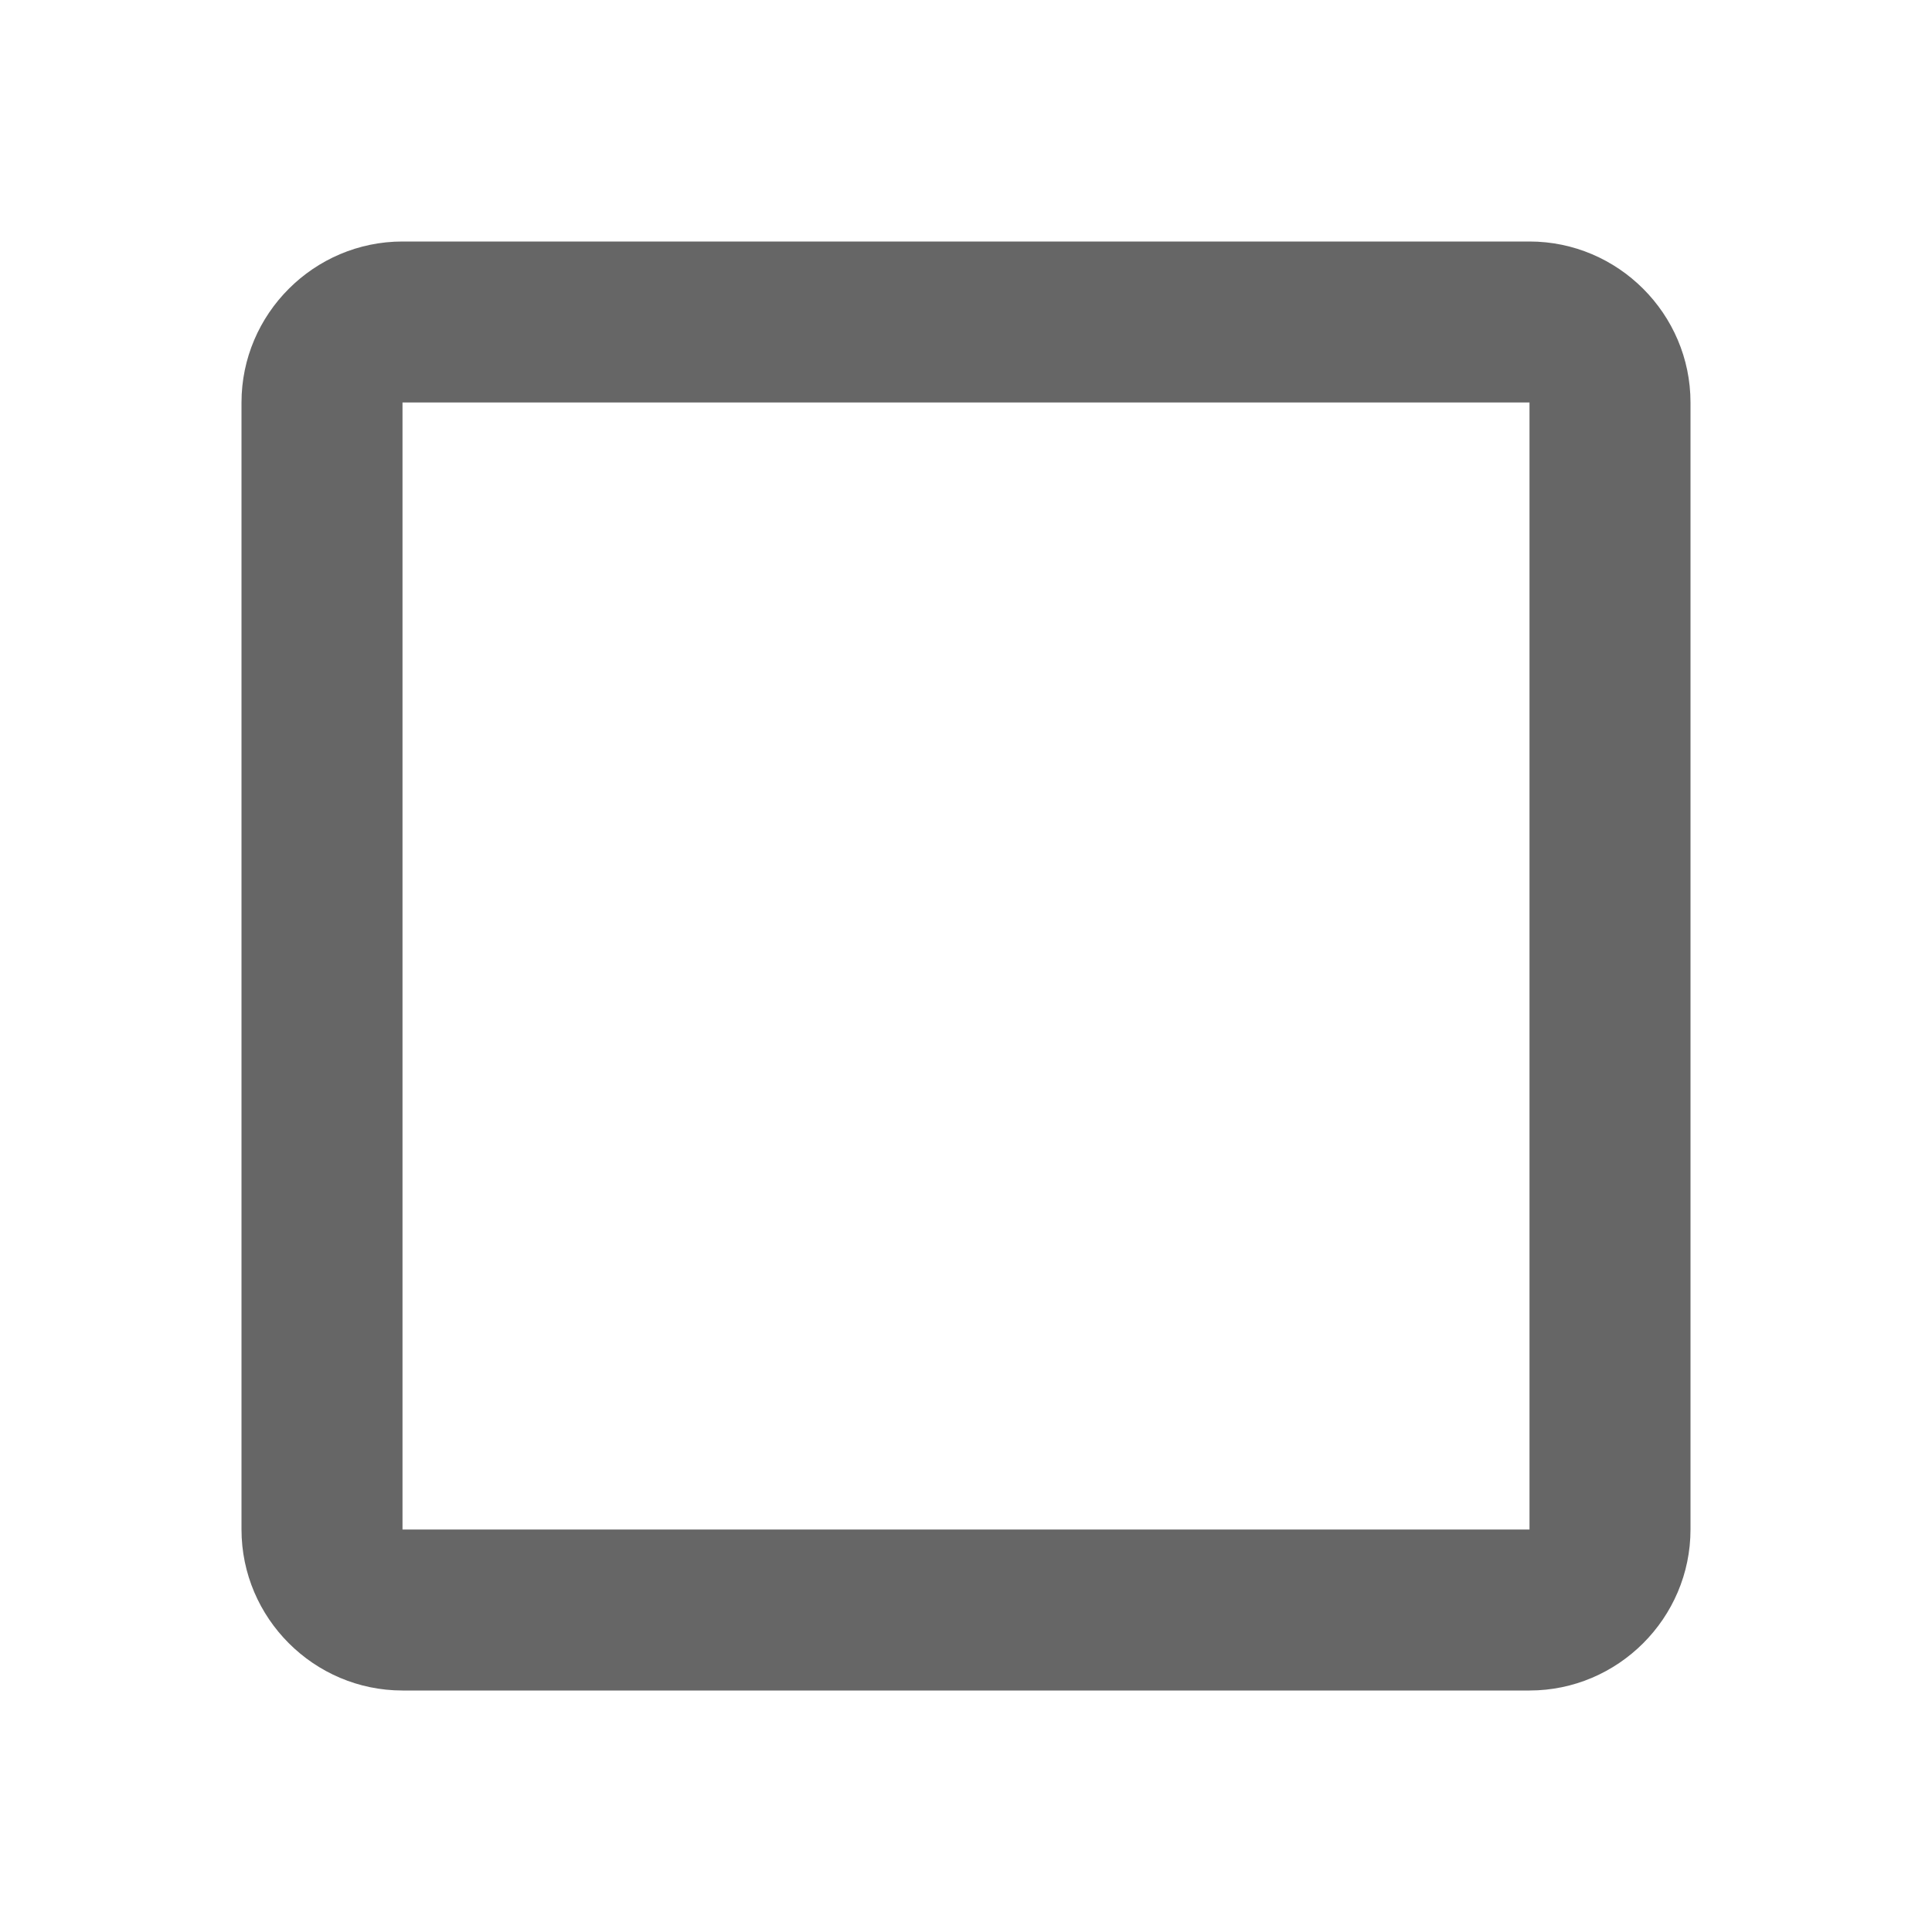
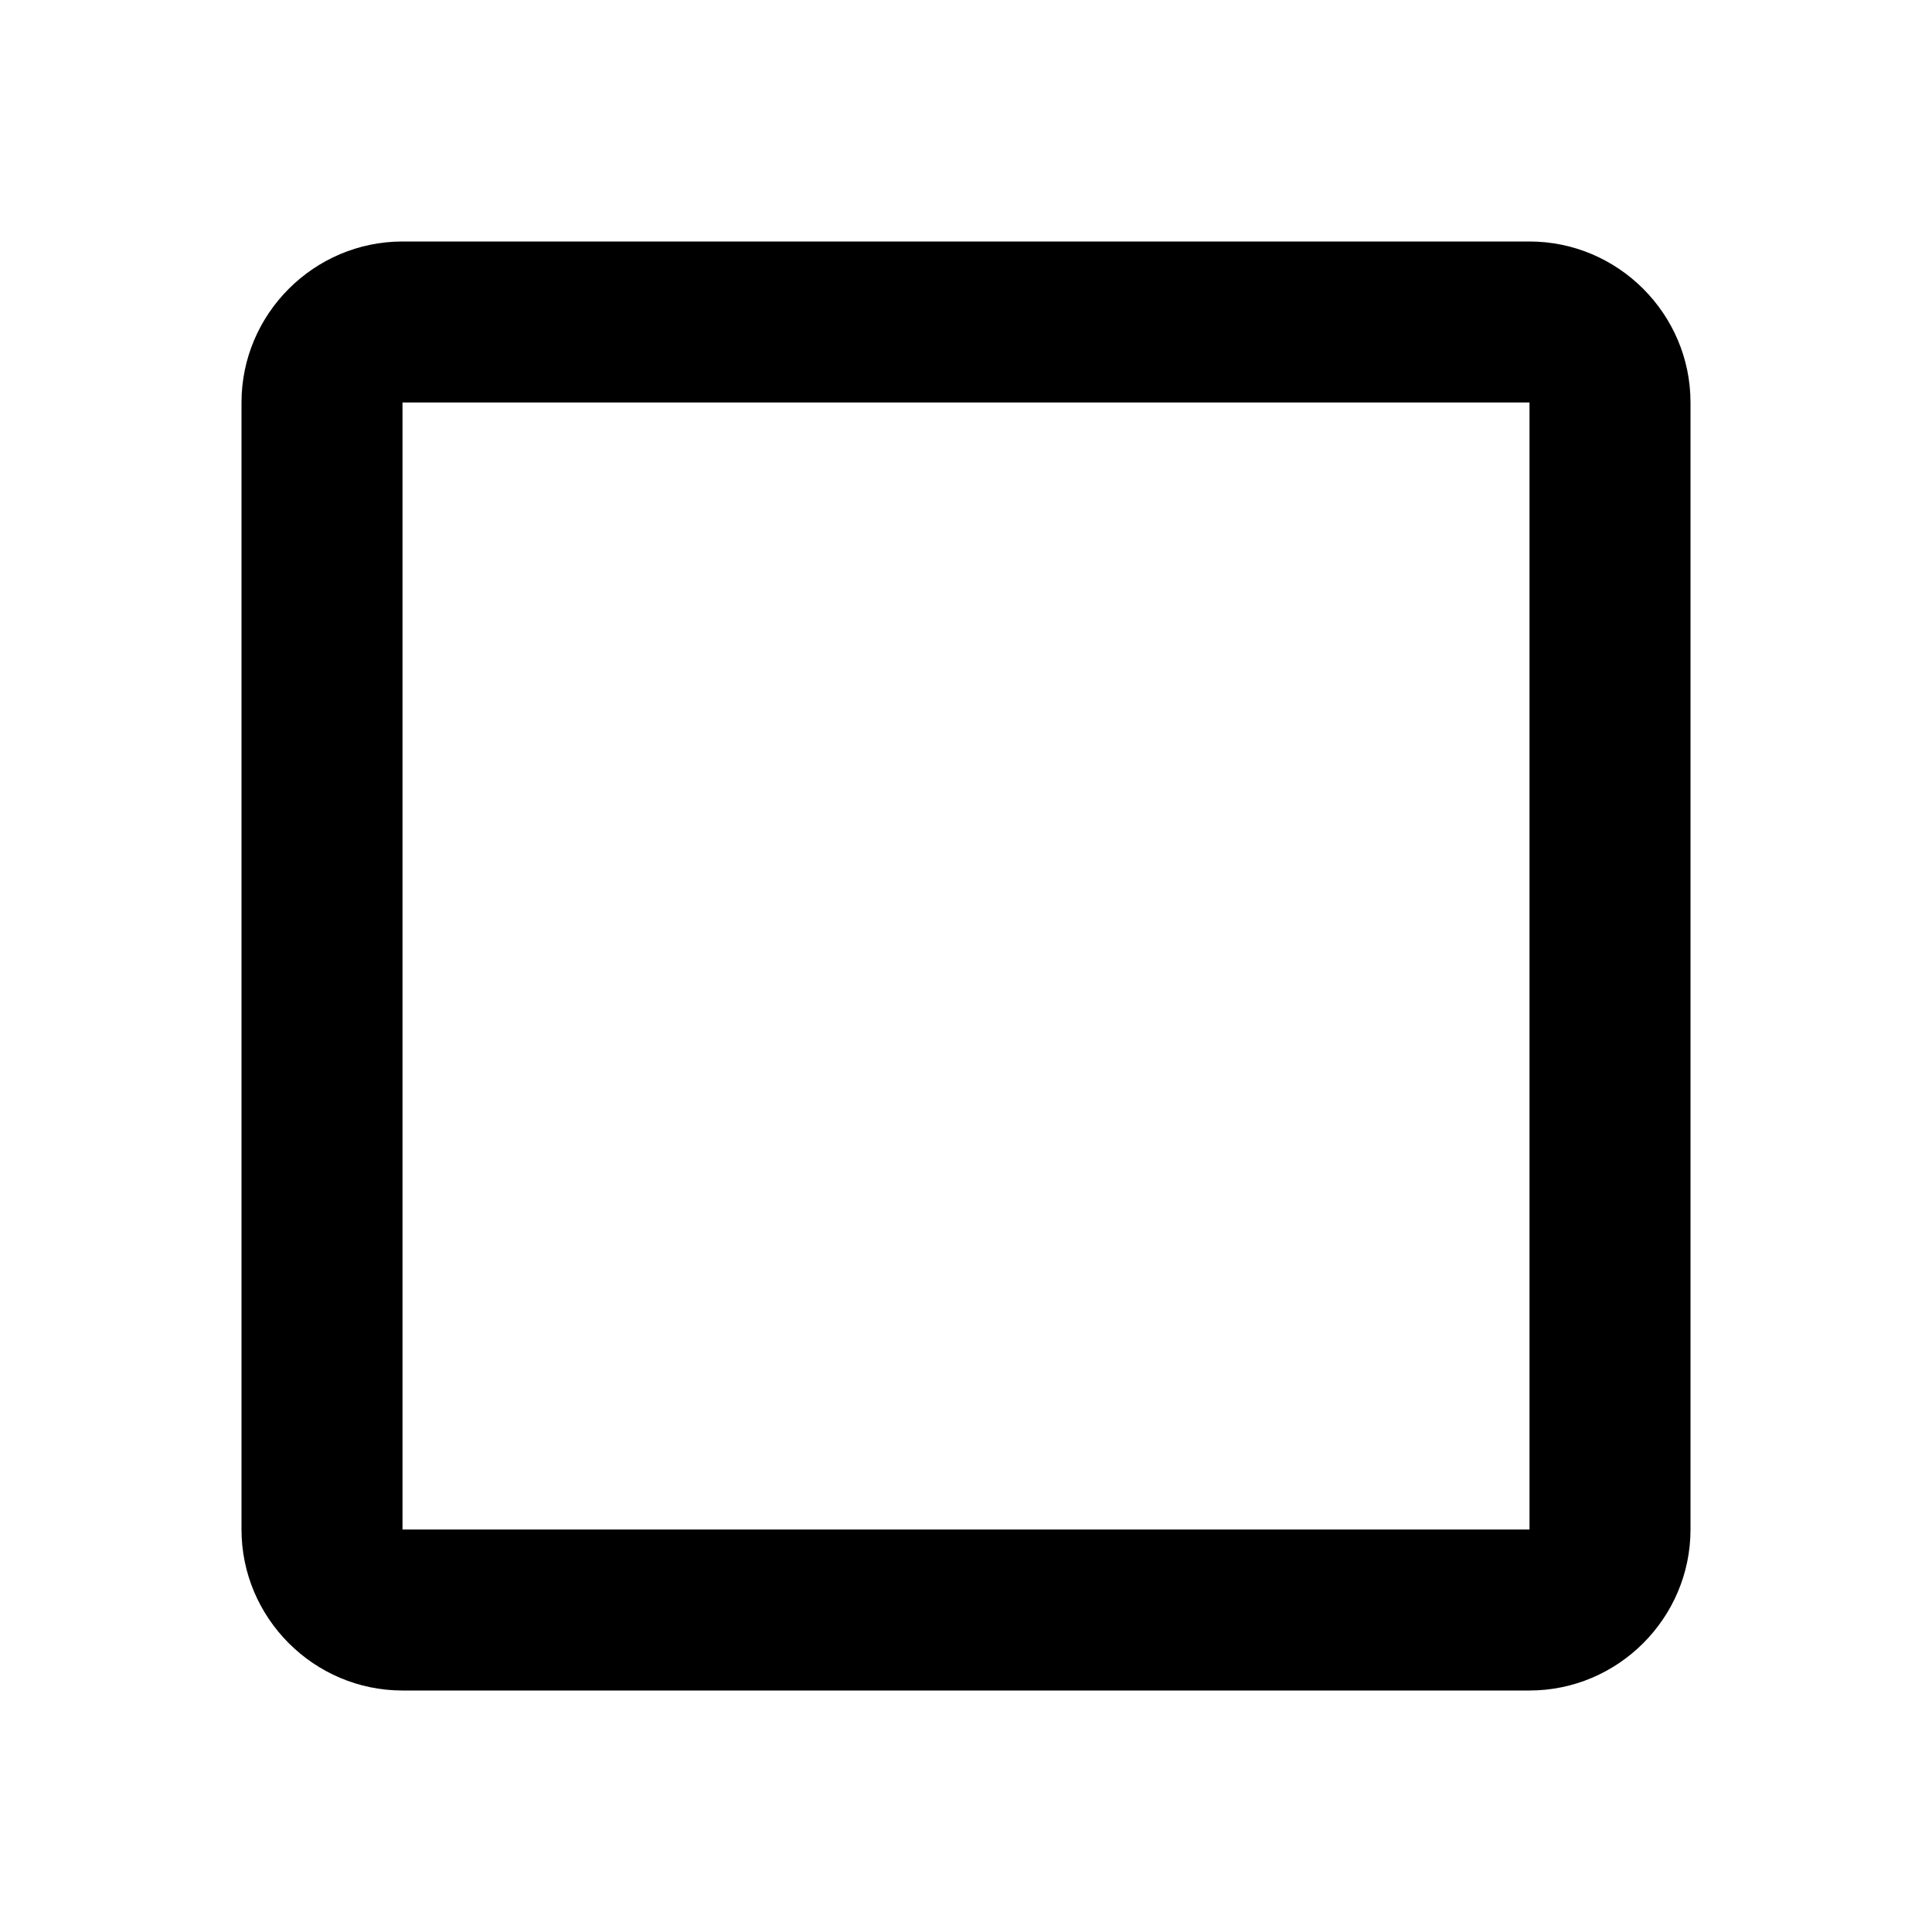
- <svg xmlns="http://www.w3.org/2000/svg" width="24" height="24" version="1.1" viewBox="0 0 24 24">
-   <path d="m19 5v14h-14v-14h14m0-2h-14c-1.1 0-2 0.9-2 2v14c0 1.1 0.9 2 2 2h14c1.1 0 2-0.9 2-2v-14c0-1.1-0.9-2-2-2z" fill="#333" opacity=".75" />
+ <svg xmlns="http://www.w3.org/2000/svg" width="48" height="48" viewBox="0 0 48 48" version="1.1" id="svg4">
+   <defs id="defs8" />
+   <path d="M 38,10 V 38 H 10 V 10 H 38 M 38,6 H 10 C 7.8,6 6,7.8 6,10 v 28 c 0,2.2 1.8,4 4,4 h 28 c 2.2,0 4,-1.8 4,-4 V 10 C 42,7.8 40.2,6 38,6 Z" id="path2" style="stroke-width:2" />
</svg>
